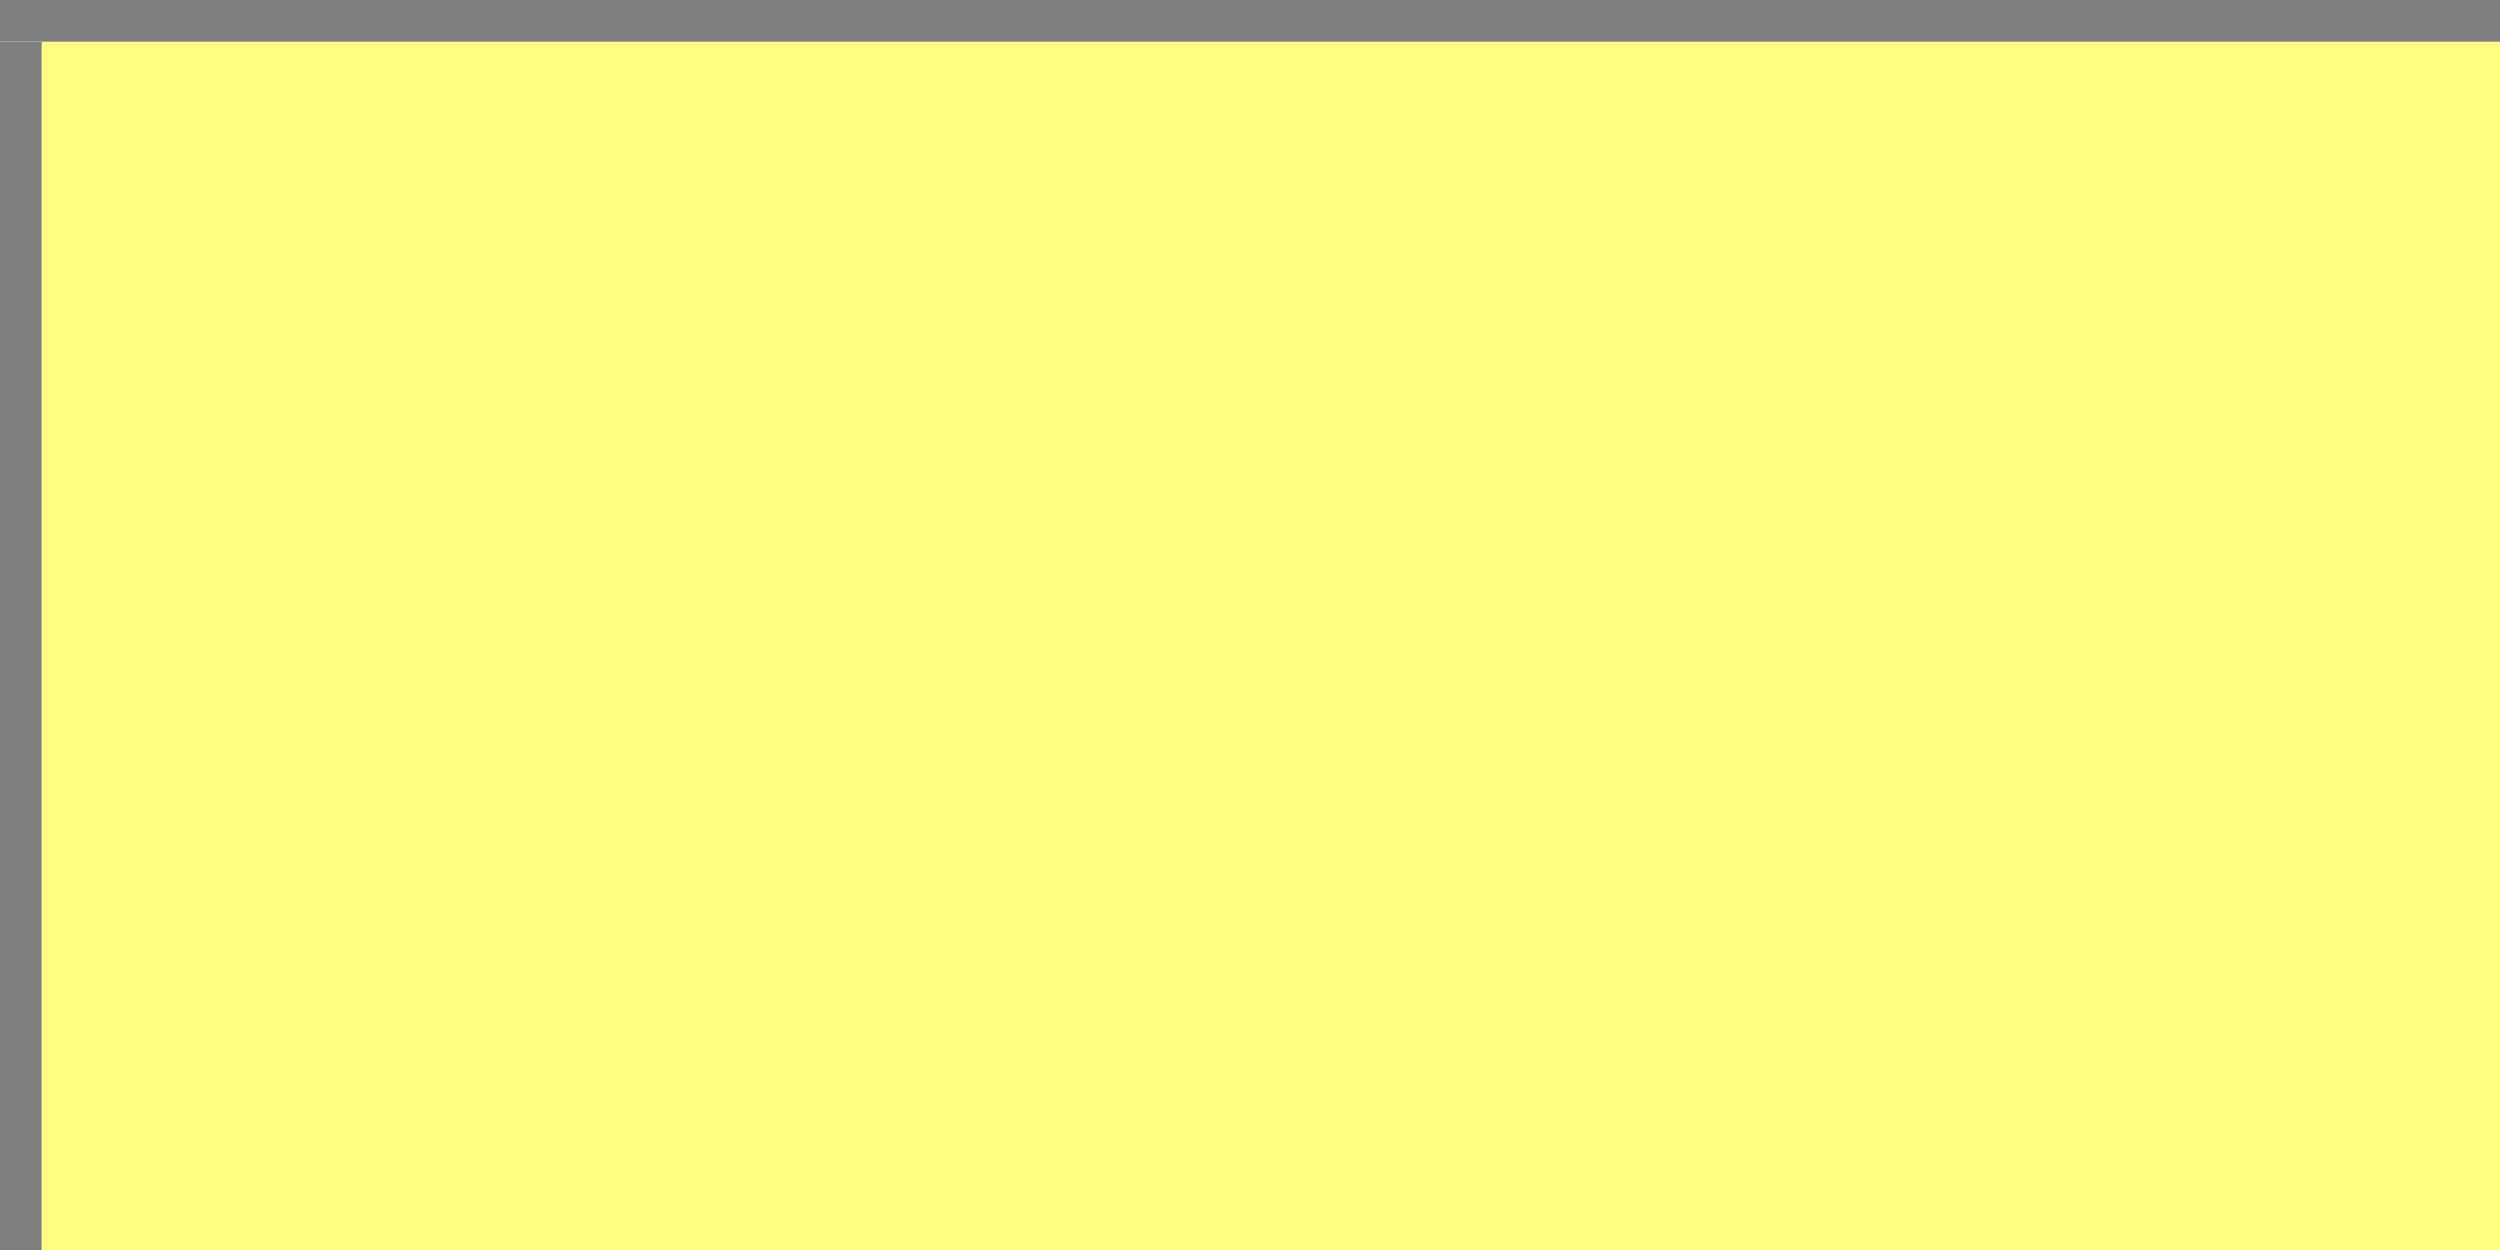
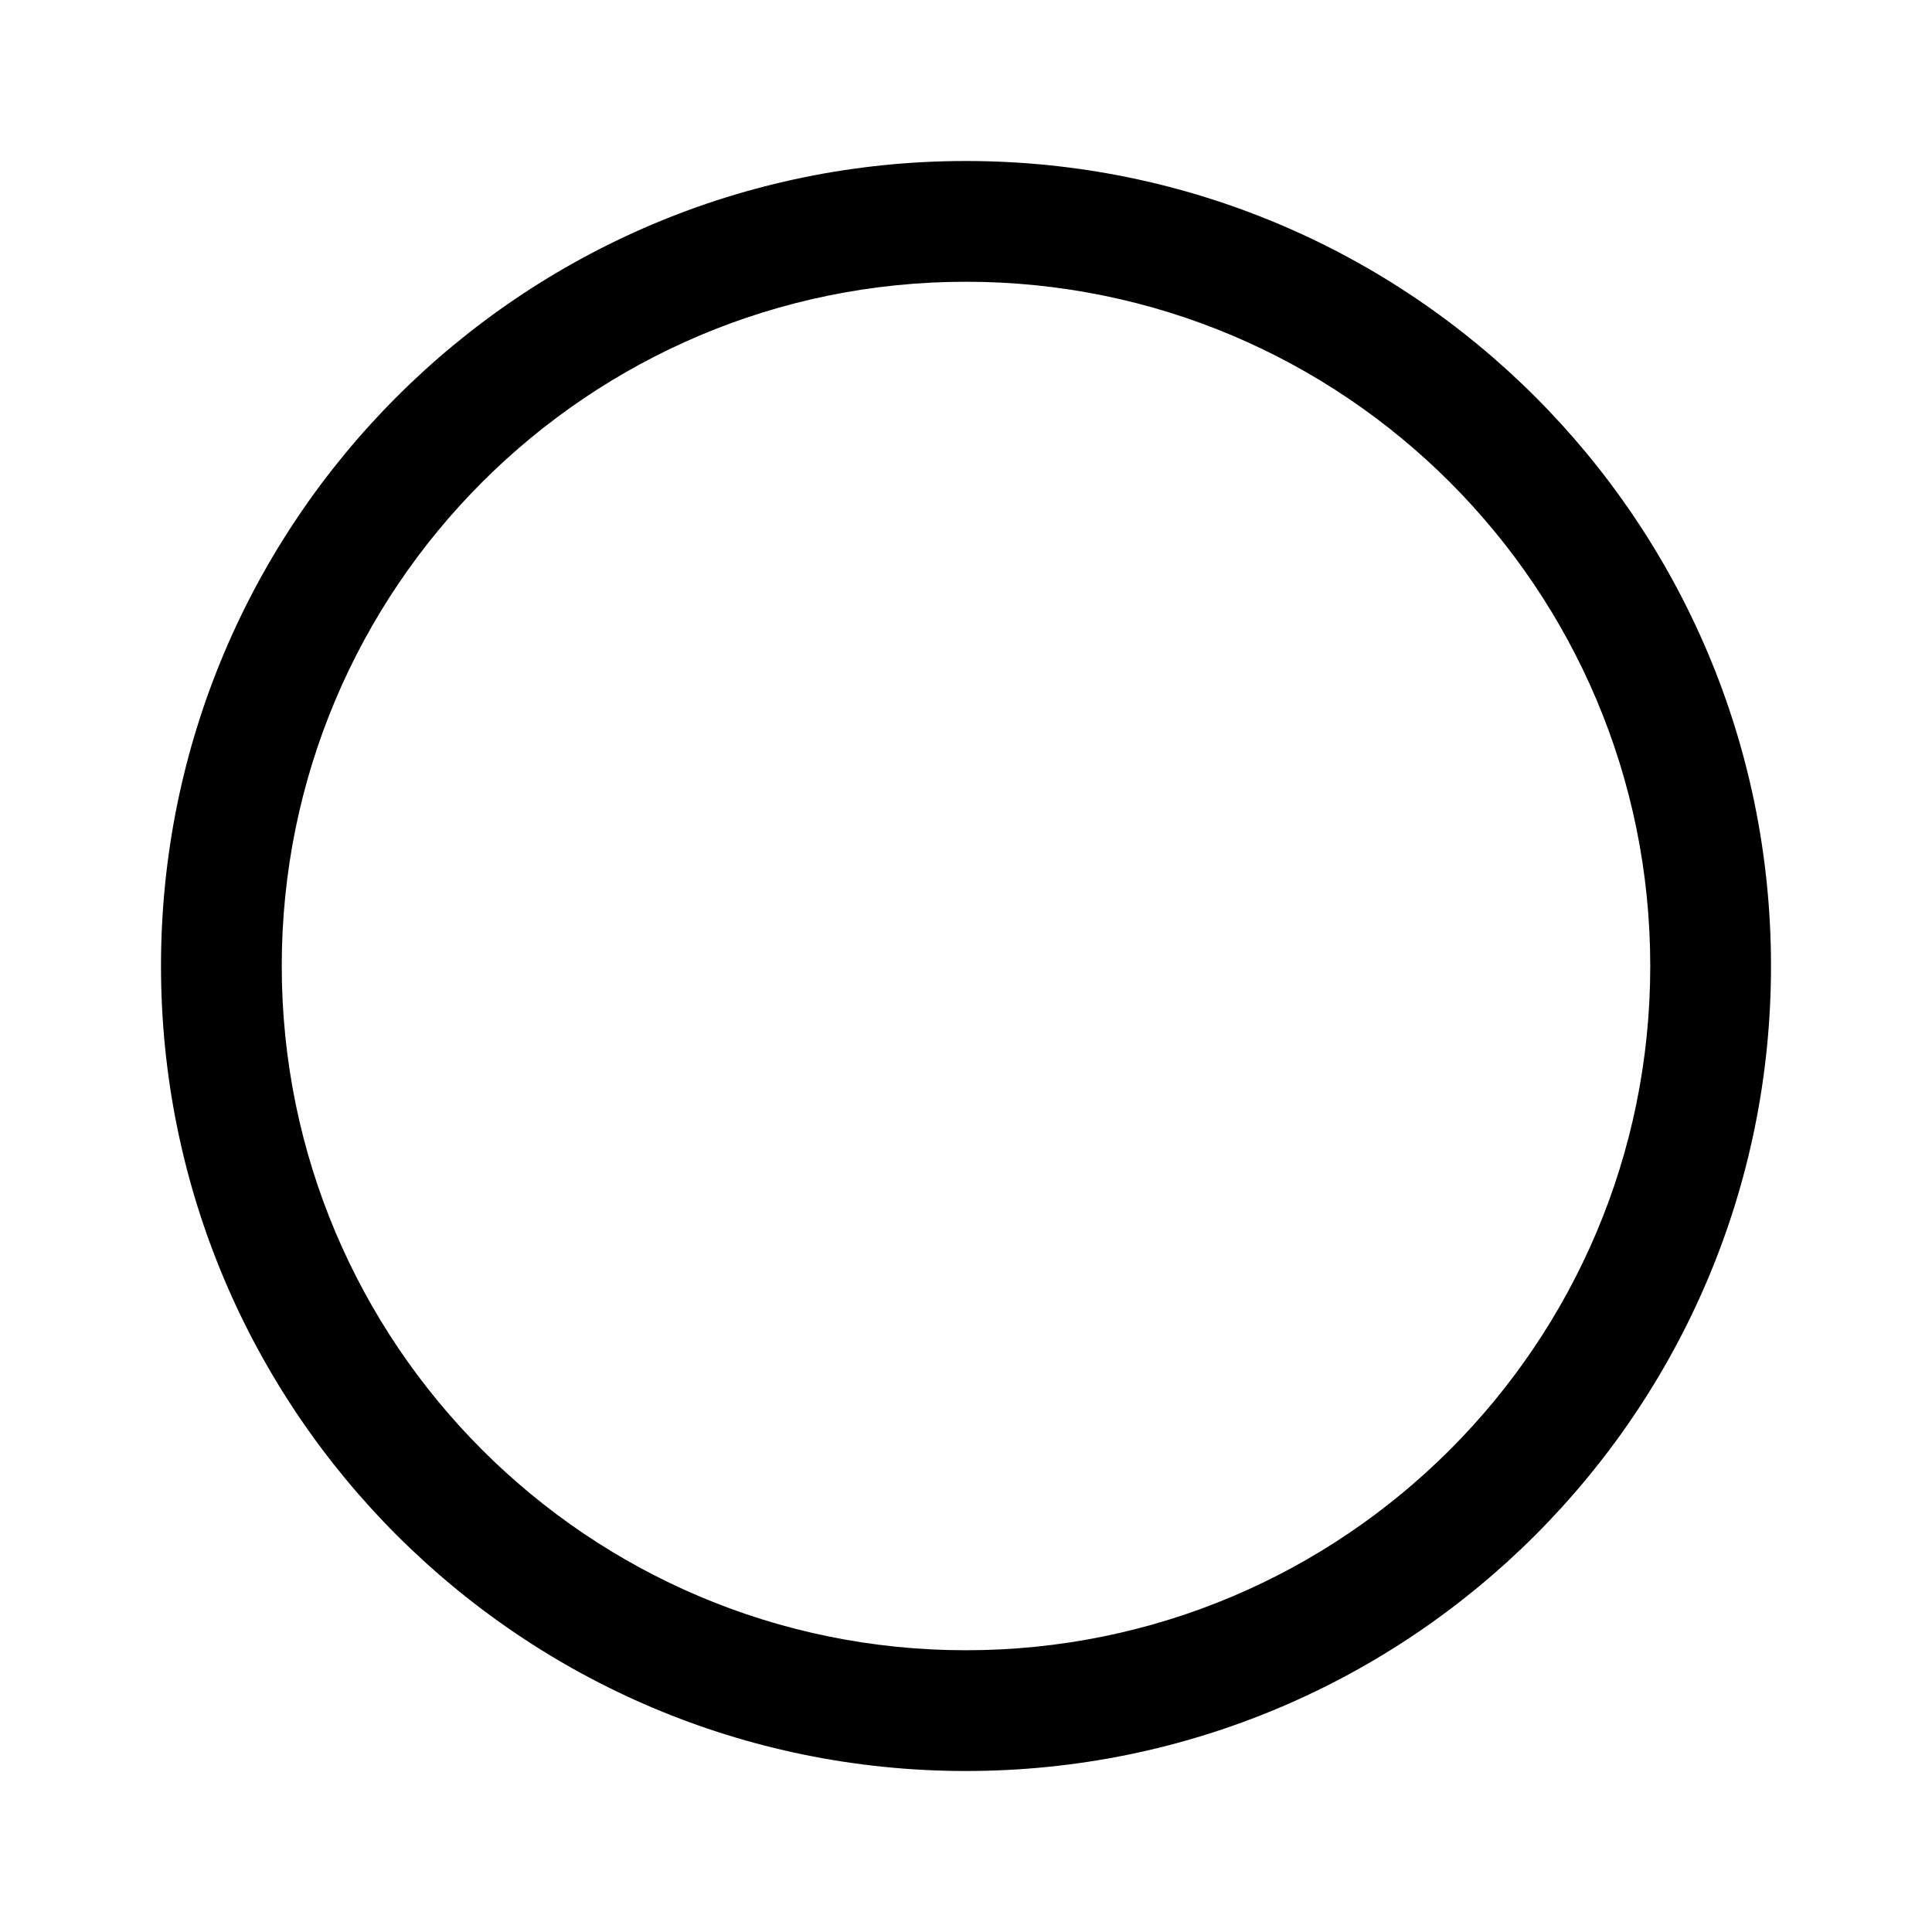
- <svg xmlns="http://www.w3.org/2000/svg" version="1.1" width="60px" height="30px" viewBox="542 360 60 30">
-   <path d="M 1 1  L 60 1  L 60 30  L 1 30  L 1 1  Z " fill-rule="nonzero" fill="rgba(255, 255, 128, 0.996)" stroke="none" transform="matrix(1 0 0 1 542 360 )" class="fill" />
-   <path d="M 0.5 1  L 0.5 30  " stroke-width="1" stroke-dasharray="0" stroke="rgba(127, 127, 127, 1)" fill="none" transform="matrix(1 0 0 1 542 360 )" class="stroke" />
-   <path d="M 0 0.5  L 60 0.5  " stroke-width="1" stroke-dasharray="0" stroke="rgba(127, 127, 127, 1)" fill="none" transform="matrix(1 0 0 1 542 360 )" class="stroke" />
+ <svg xmlns="http://www.w3.org/2000/svg" t="1783751630790" class="icon" viewBox="0 0 1024 1024" version="1.1" p-id="9597" width="48" height="48">
+   <path d="M512 938.667C276.363 938.667 85.333 747.637 85.333 512S276.363 85.333 512 85.333s426.667 191.029 426.667 426.667-191.029 426.667-426.667 426.667z m0-64c200.299 0 362.667-162.368 362.667-362.667S712.299 149.333 512 149.333 149.333 311.701 149.333 512s162.368 362.667 362.667 362.667z" fill="#000000" p-id="9598" />
</svg>
